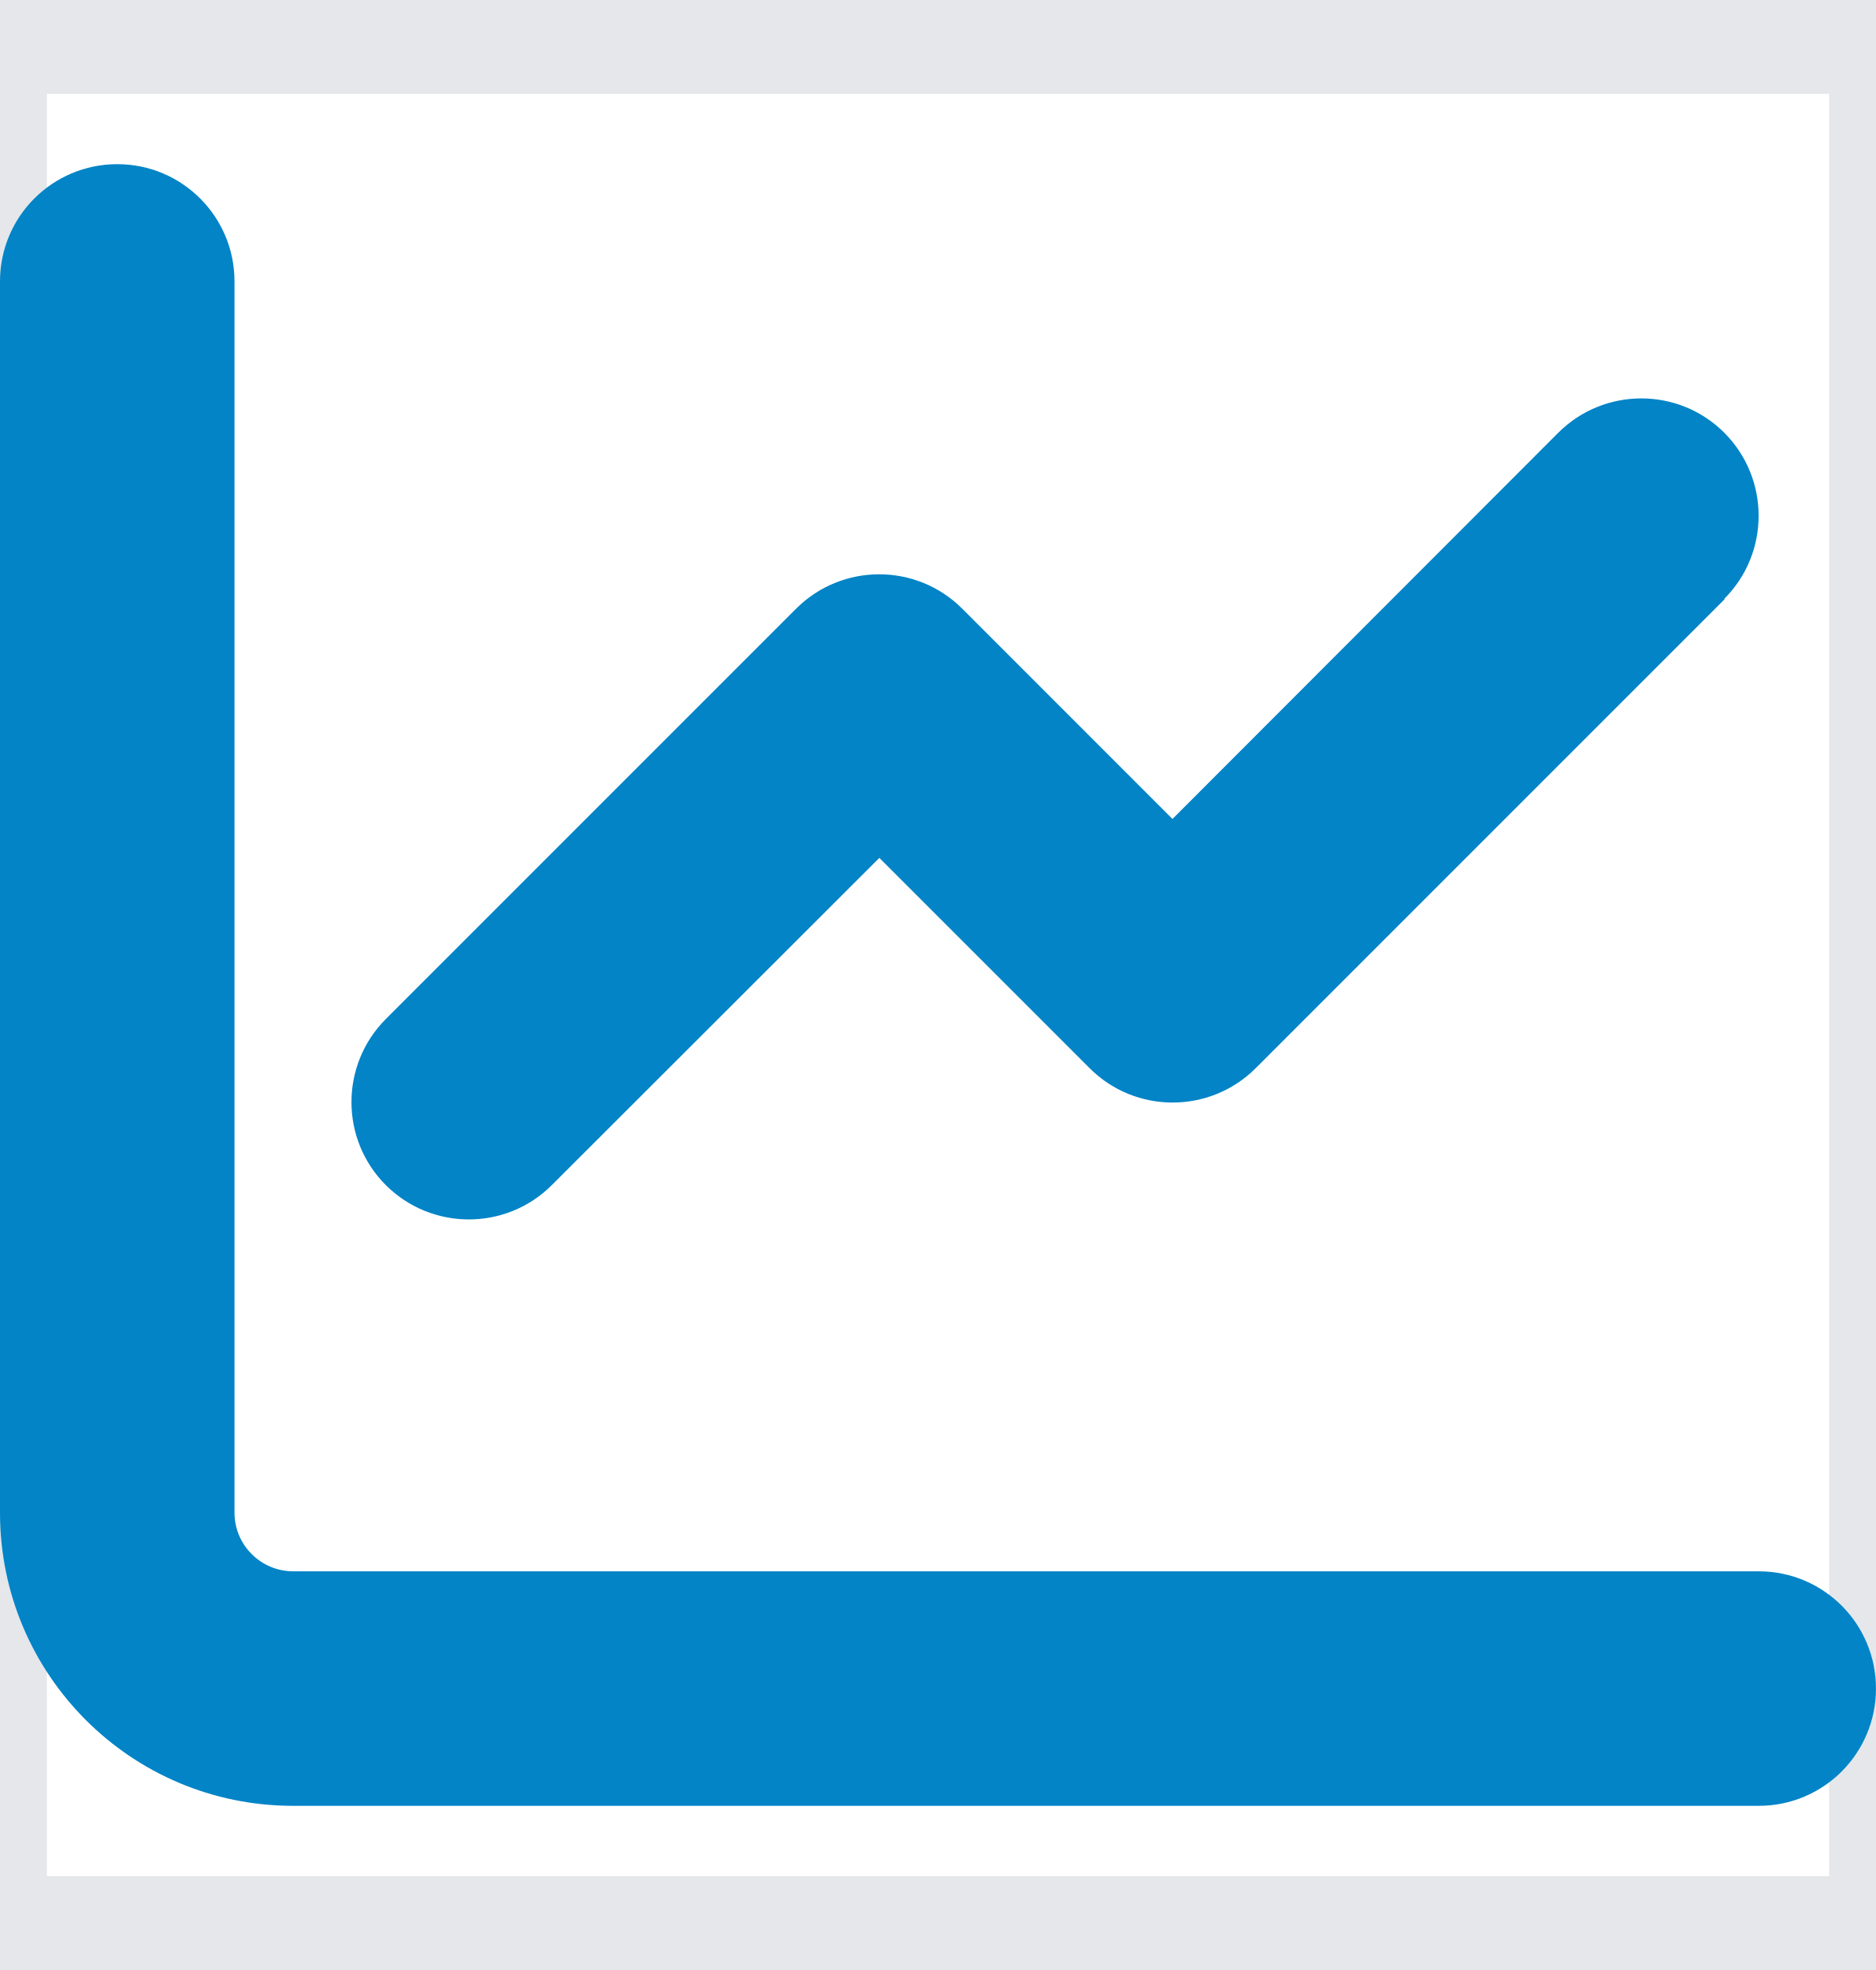
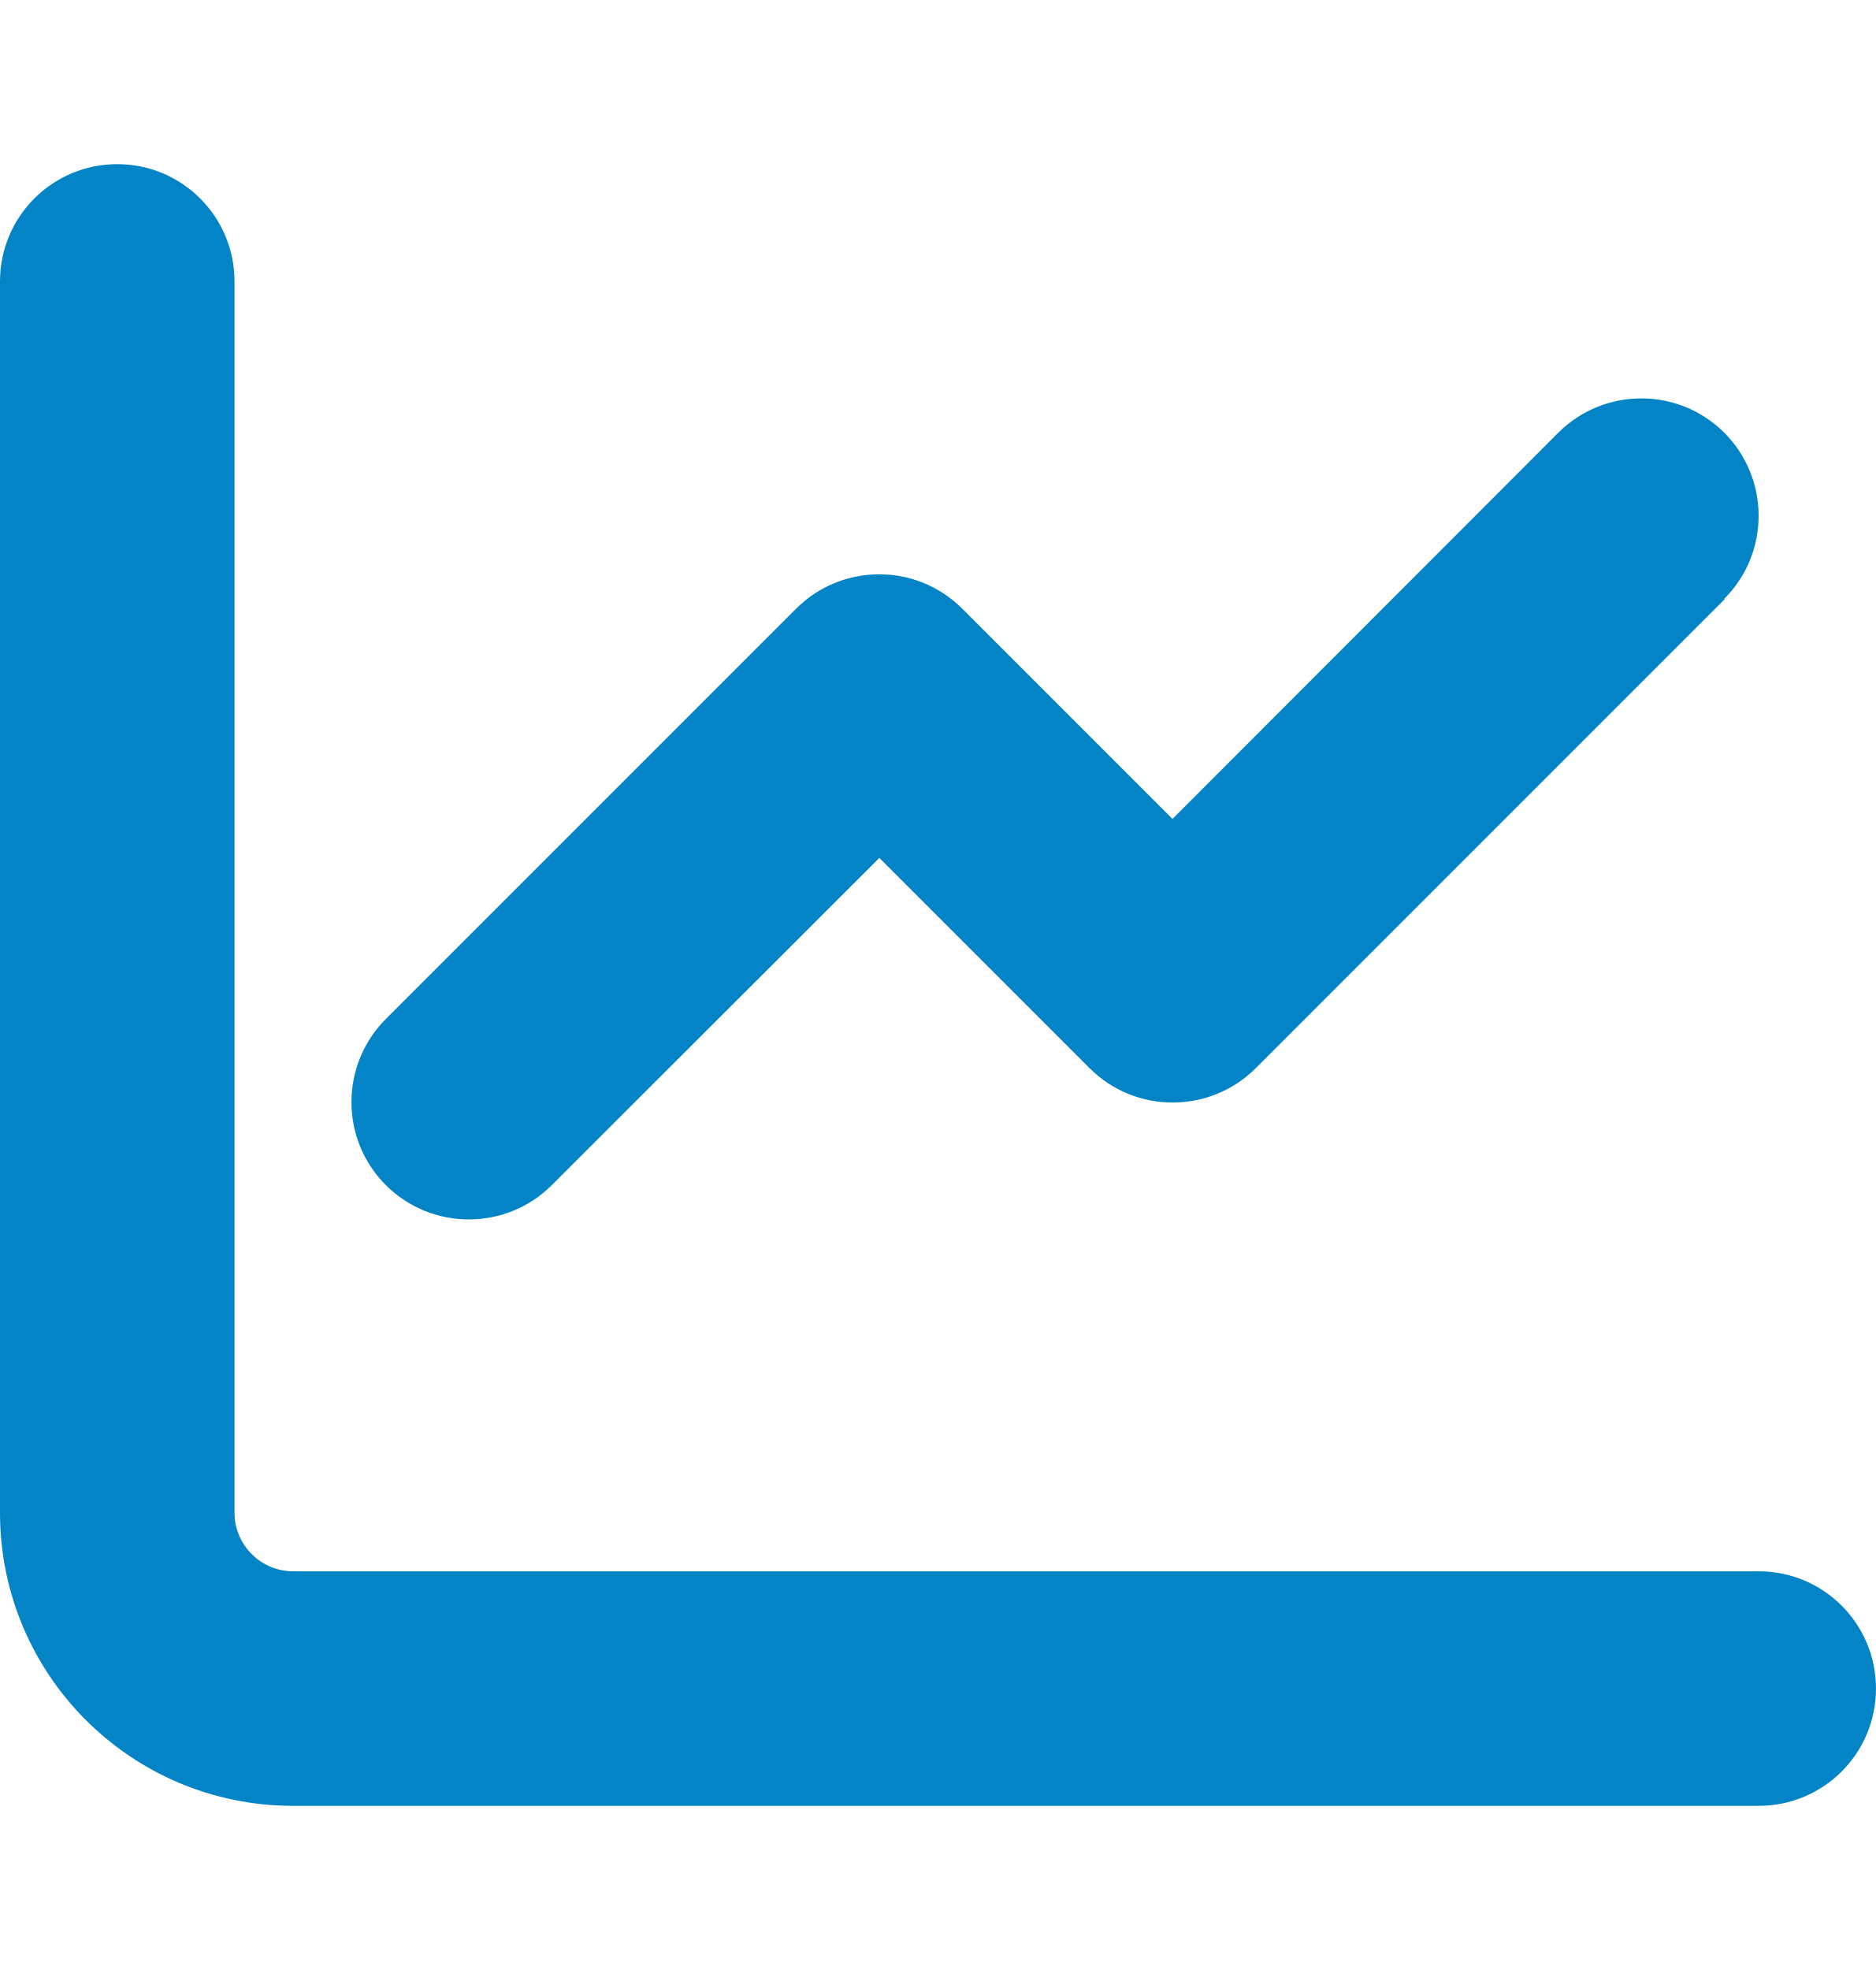
<svg xmlns="http://www.w3.org/2000/svg" width="20" height="21" viewBox="0 0 20 21" fill="none">
-   <path d="M20 20.5H0V0.5H20V20.5Z" stroke="#E5E7EB" />
  <path d="M2.5 3C2.5 2.309 1.941 1.75 1.25 1.75C0.559 1.75 0 2.309 0 3V16.125C0 17.852 1.398 19.25 3.125 19.25H18.75C19.441 19.25 20 18.691 20 18C20 17.309 19.441 16.75 18.75 16.75H3.125C2.781 16.75 2.5 16.469 2.5 16.125V3ZM18.383 6.383C18.871 5.895 18.871 5.102 18.383 4.613C17.895 4.125 17.102 4.125 16.613 4.613L12.5 8.73L10.258 6.488C9.77 6 8.977 6 8.488 6.488L4.113 10.863C3.625 11.352 3.625 12.145 4.113 12.633C4.602 13.121 5.395 13.121 5.883 12.633L9.375 9.145L11.617 11.387C12.105 11.875 12.898 11.875 13.387 11.387L18.387 6.387L18.383 6.383Z" fill="#0284C7" />
</svg>
